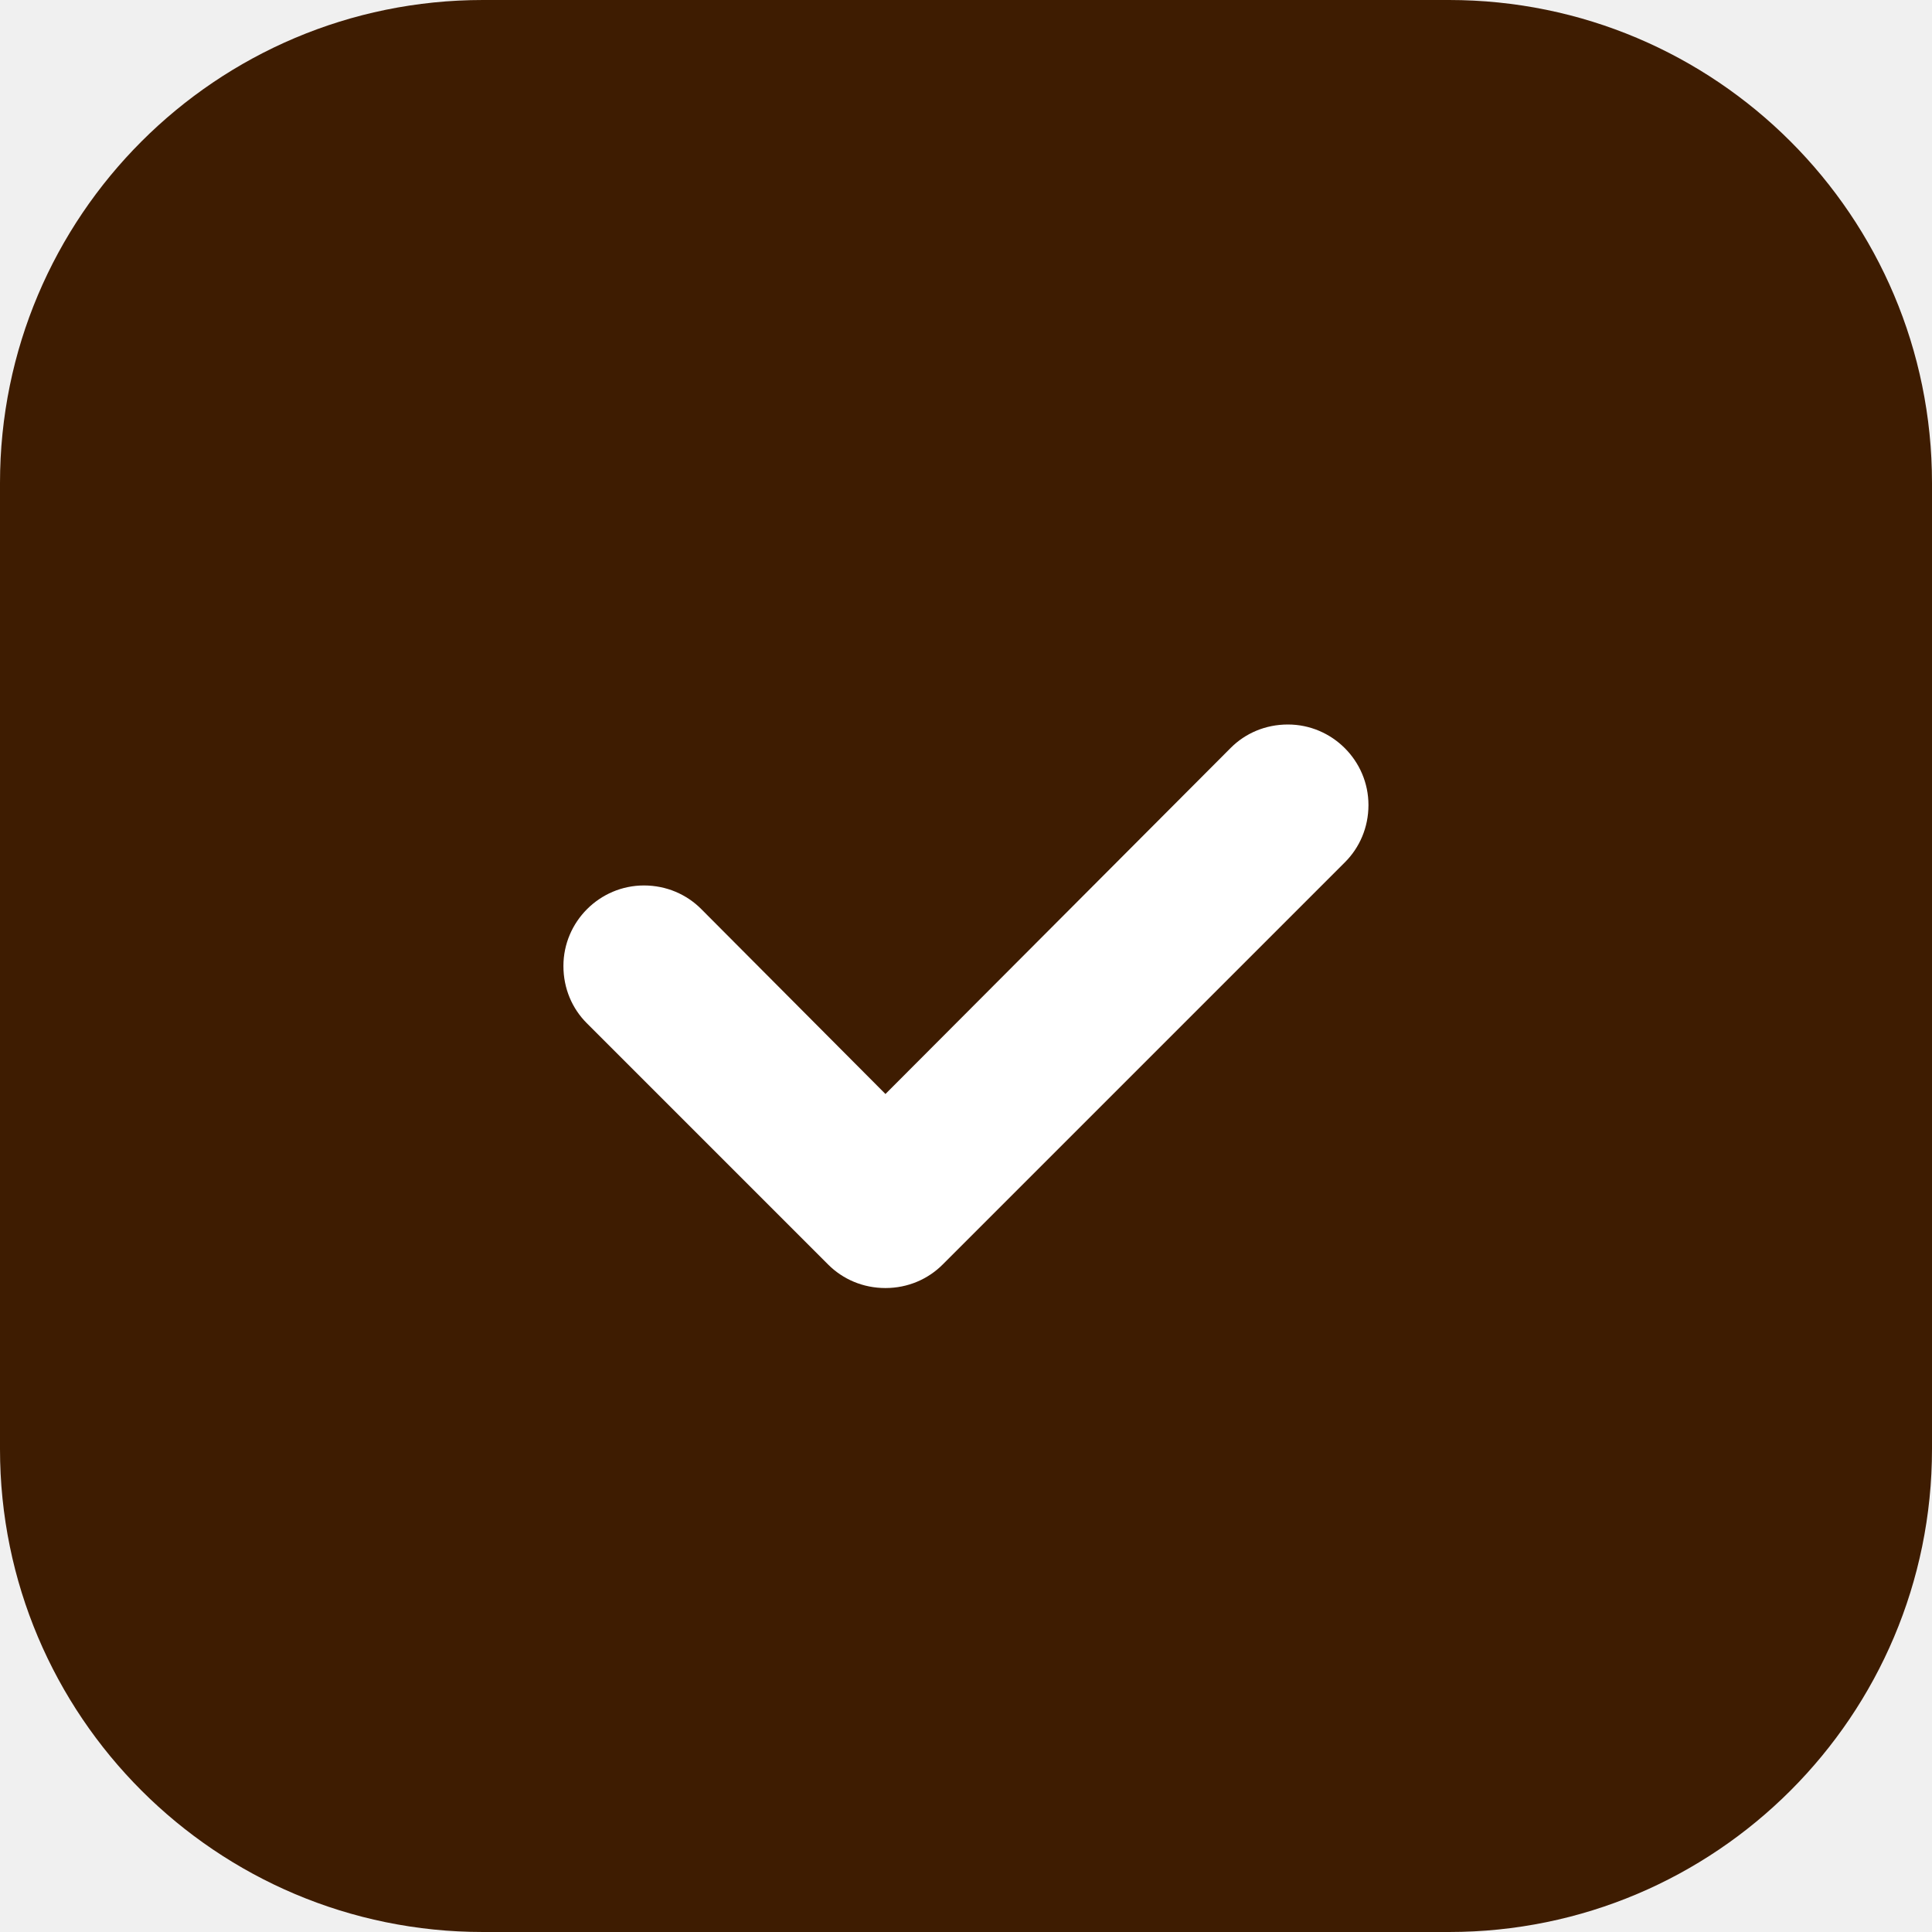
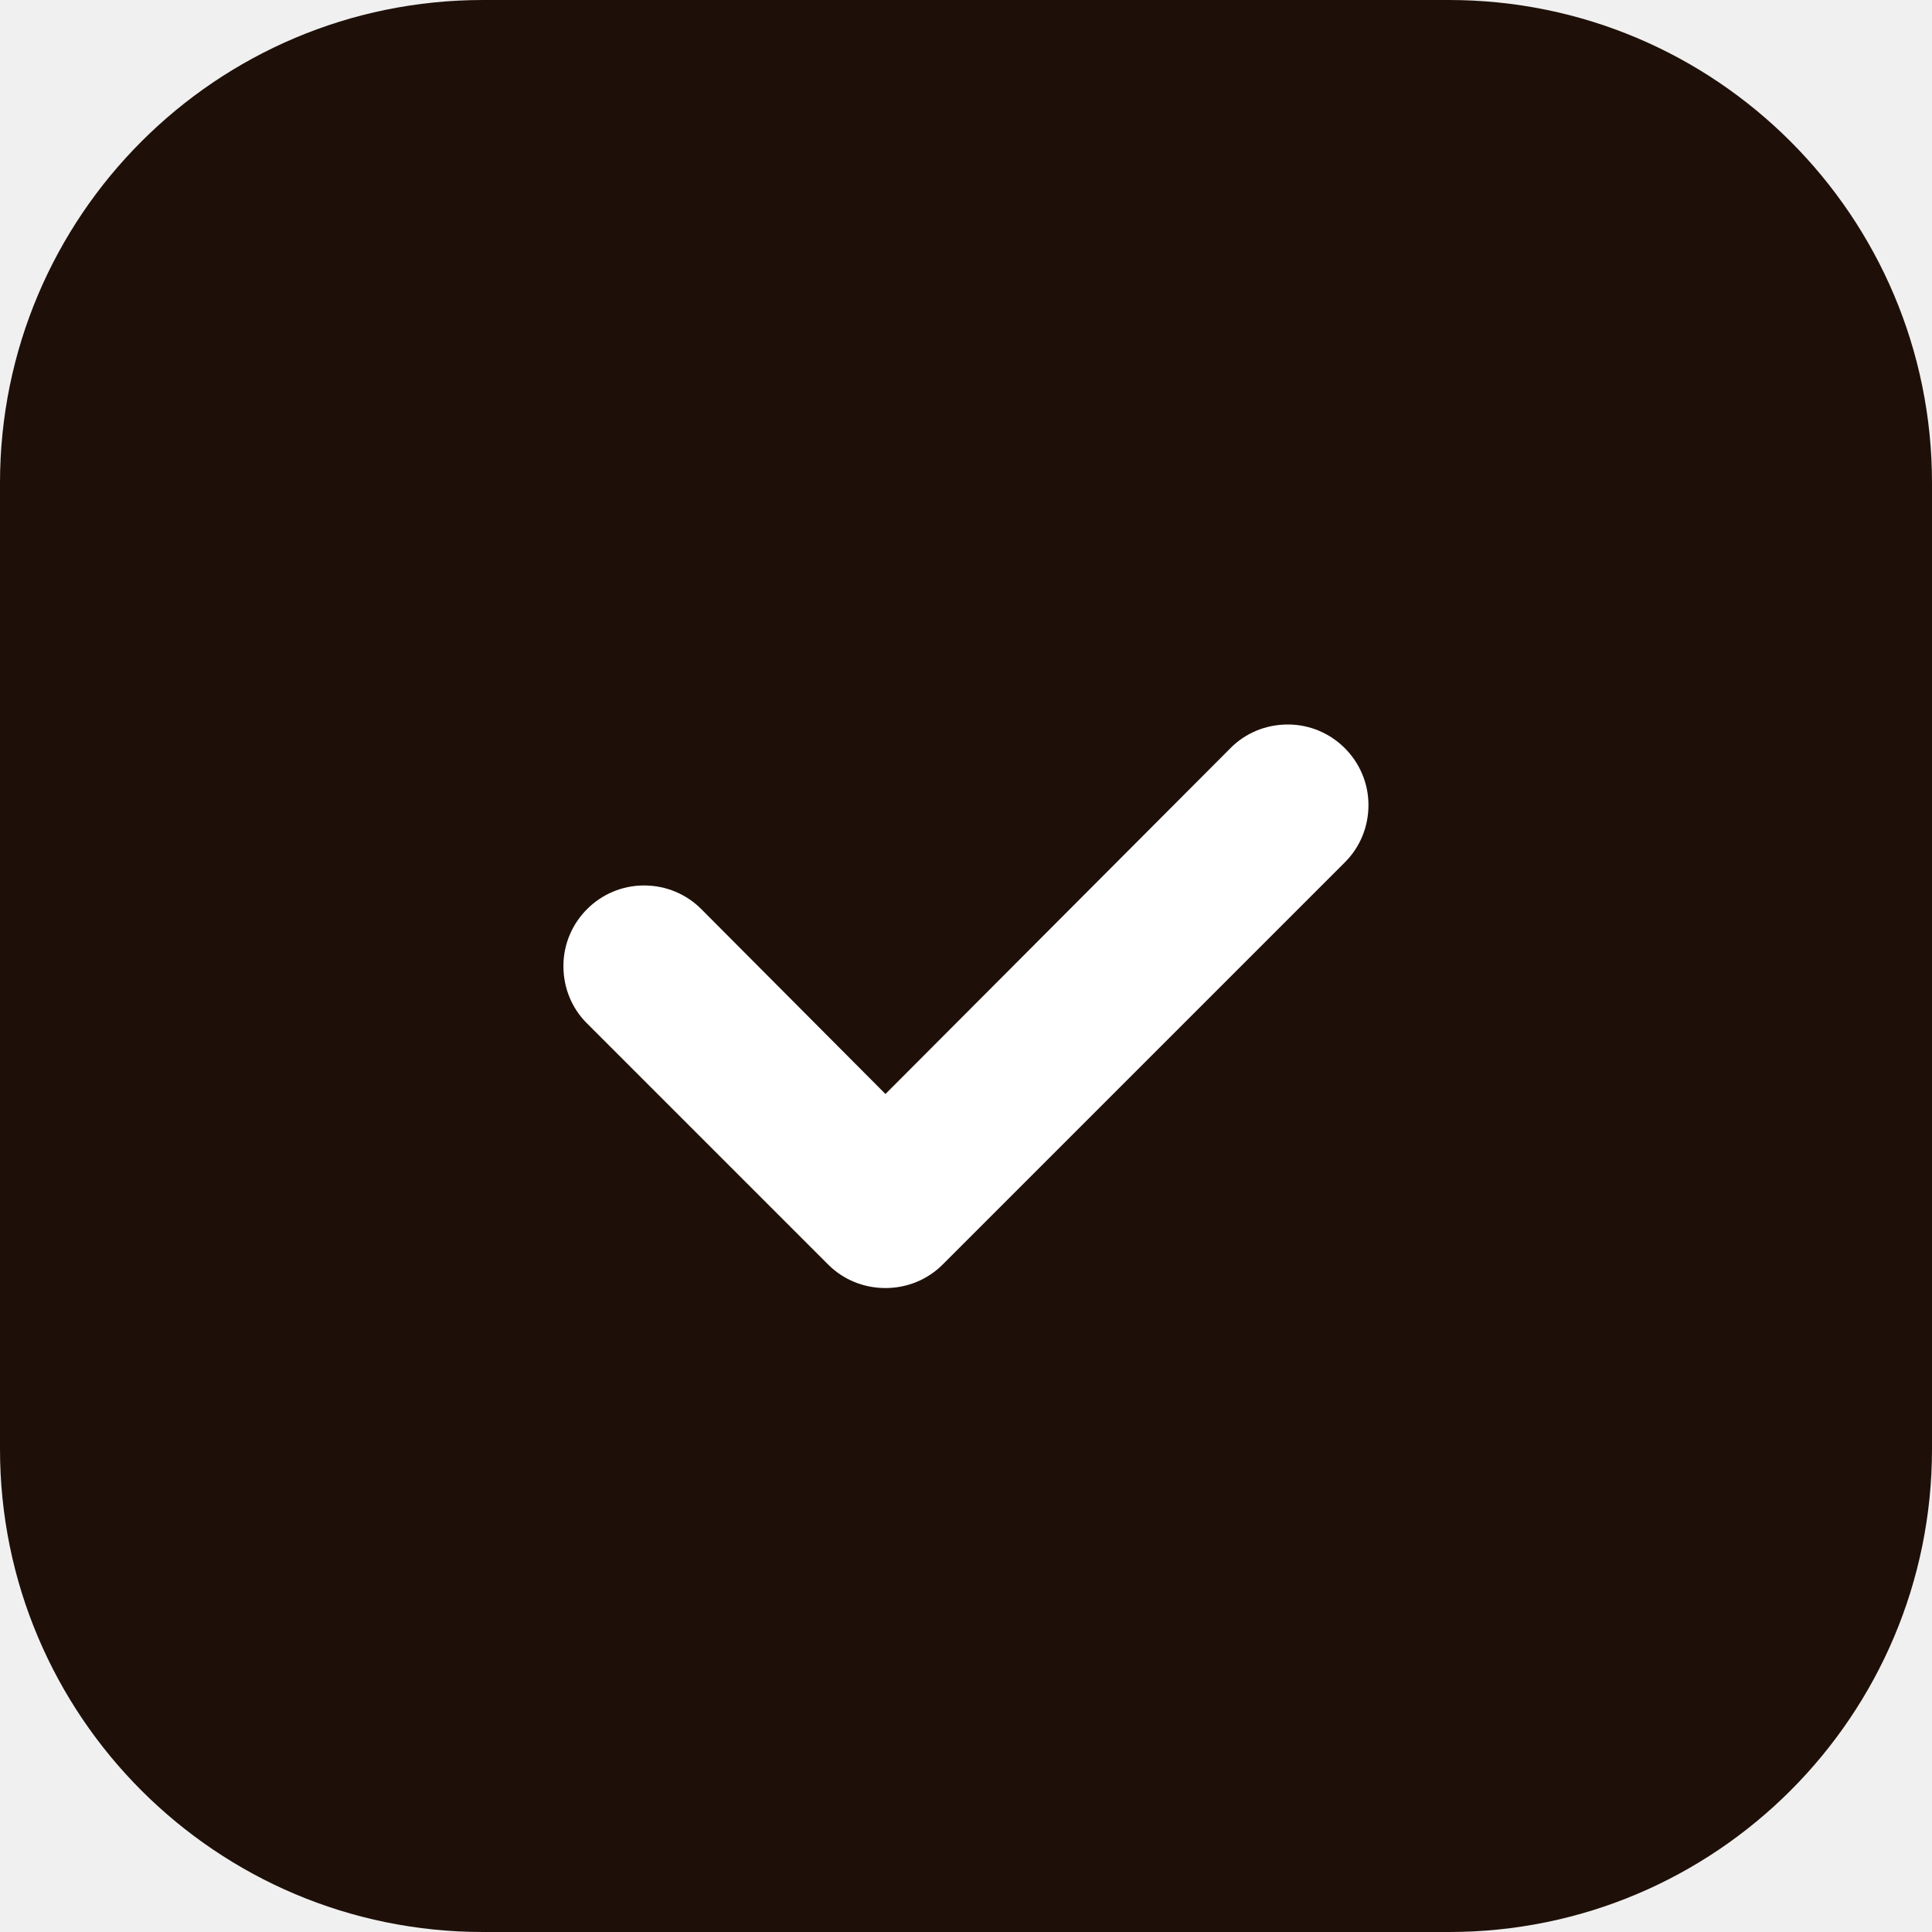
<svg xmlns="http://www.w3.org/2000/svg" width="16" height="16" viewBox="0 0 16 16" fill="none">
-   <rect width="16" height="16" rx="4" fill="#3E1C01" />
+   <rect width="16" height="16" rx="4" fill="#1e1008" />
  <path fill-rule="evenodd" clip-rule="evenodd" d="M10.666 6C10.479 6 10.313 6.073 10.193 6.193L7.333 9.06L5.806 7.527C5.686 7.407 5.519 7.333 5.333 7.333C4.966 7.333 4.666 7.633 4.666 8C4.666 8.187 4.739 8.353 4.859 8.473L6.859 10.473C6.979 10.593 7.146 10.667 7.333 10.667C7.519 10.667 7.686 10.593 7.806 10.473L11.139 7.14C11.259 7.02 11.333 6.853 11.333 6.667C11.333 6.3 11.033 6 10.666 6Z" fill="white" />
</svg>
